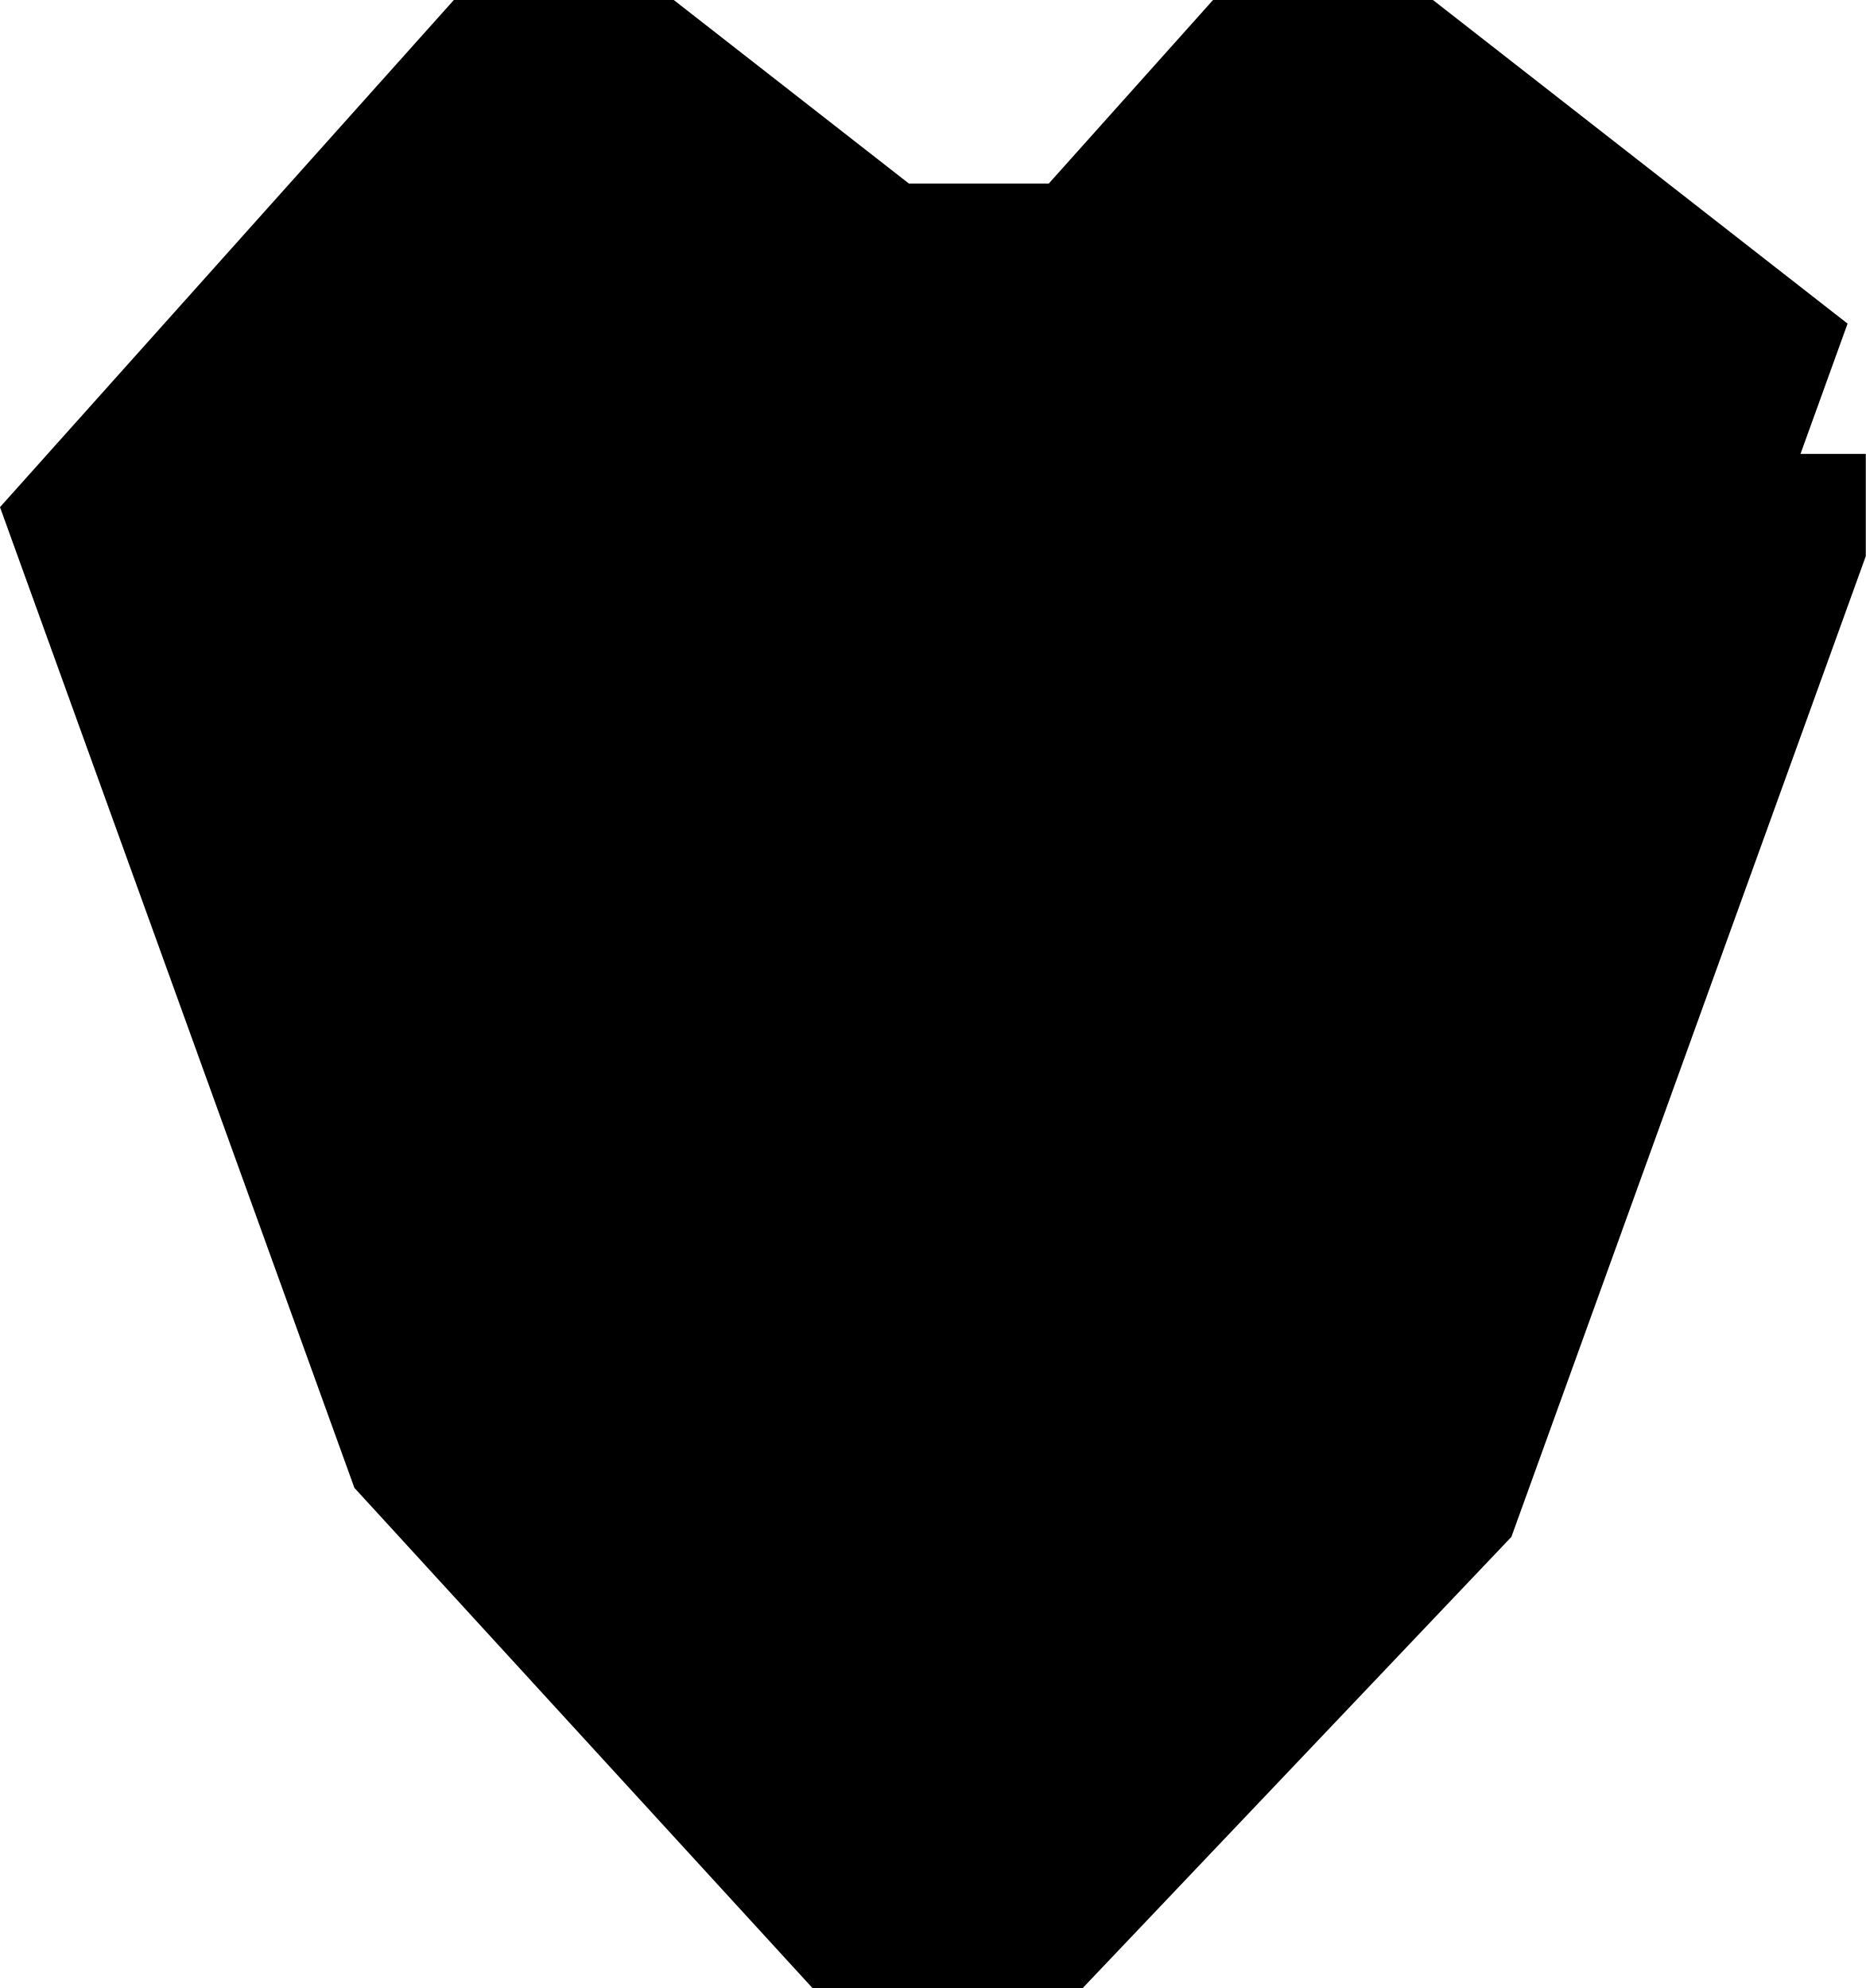
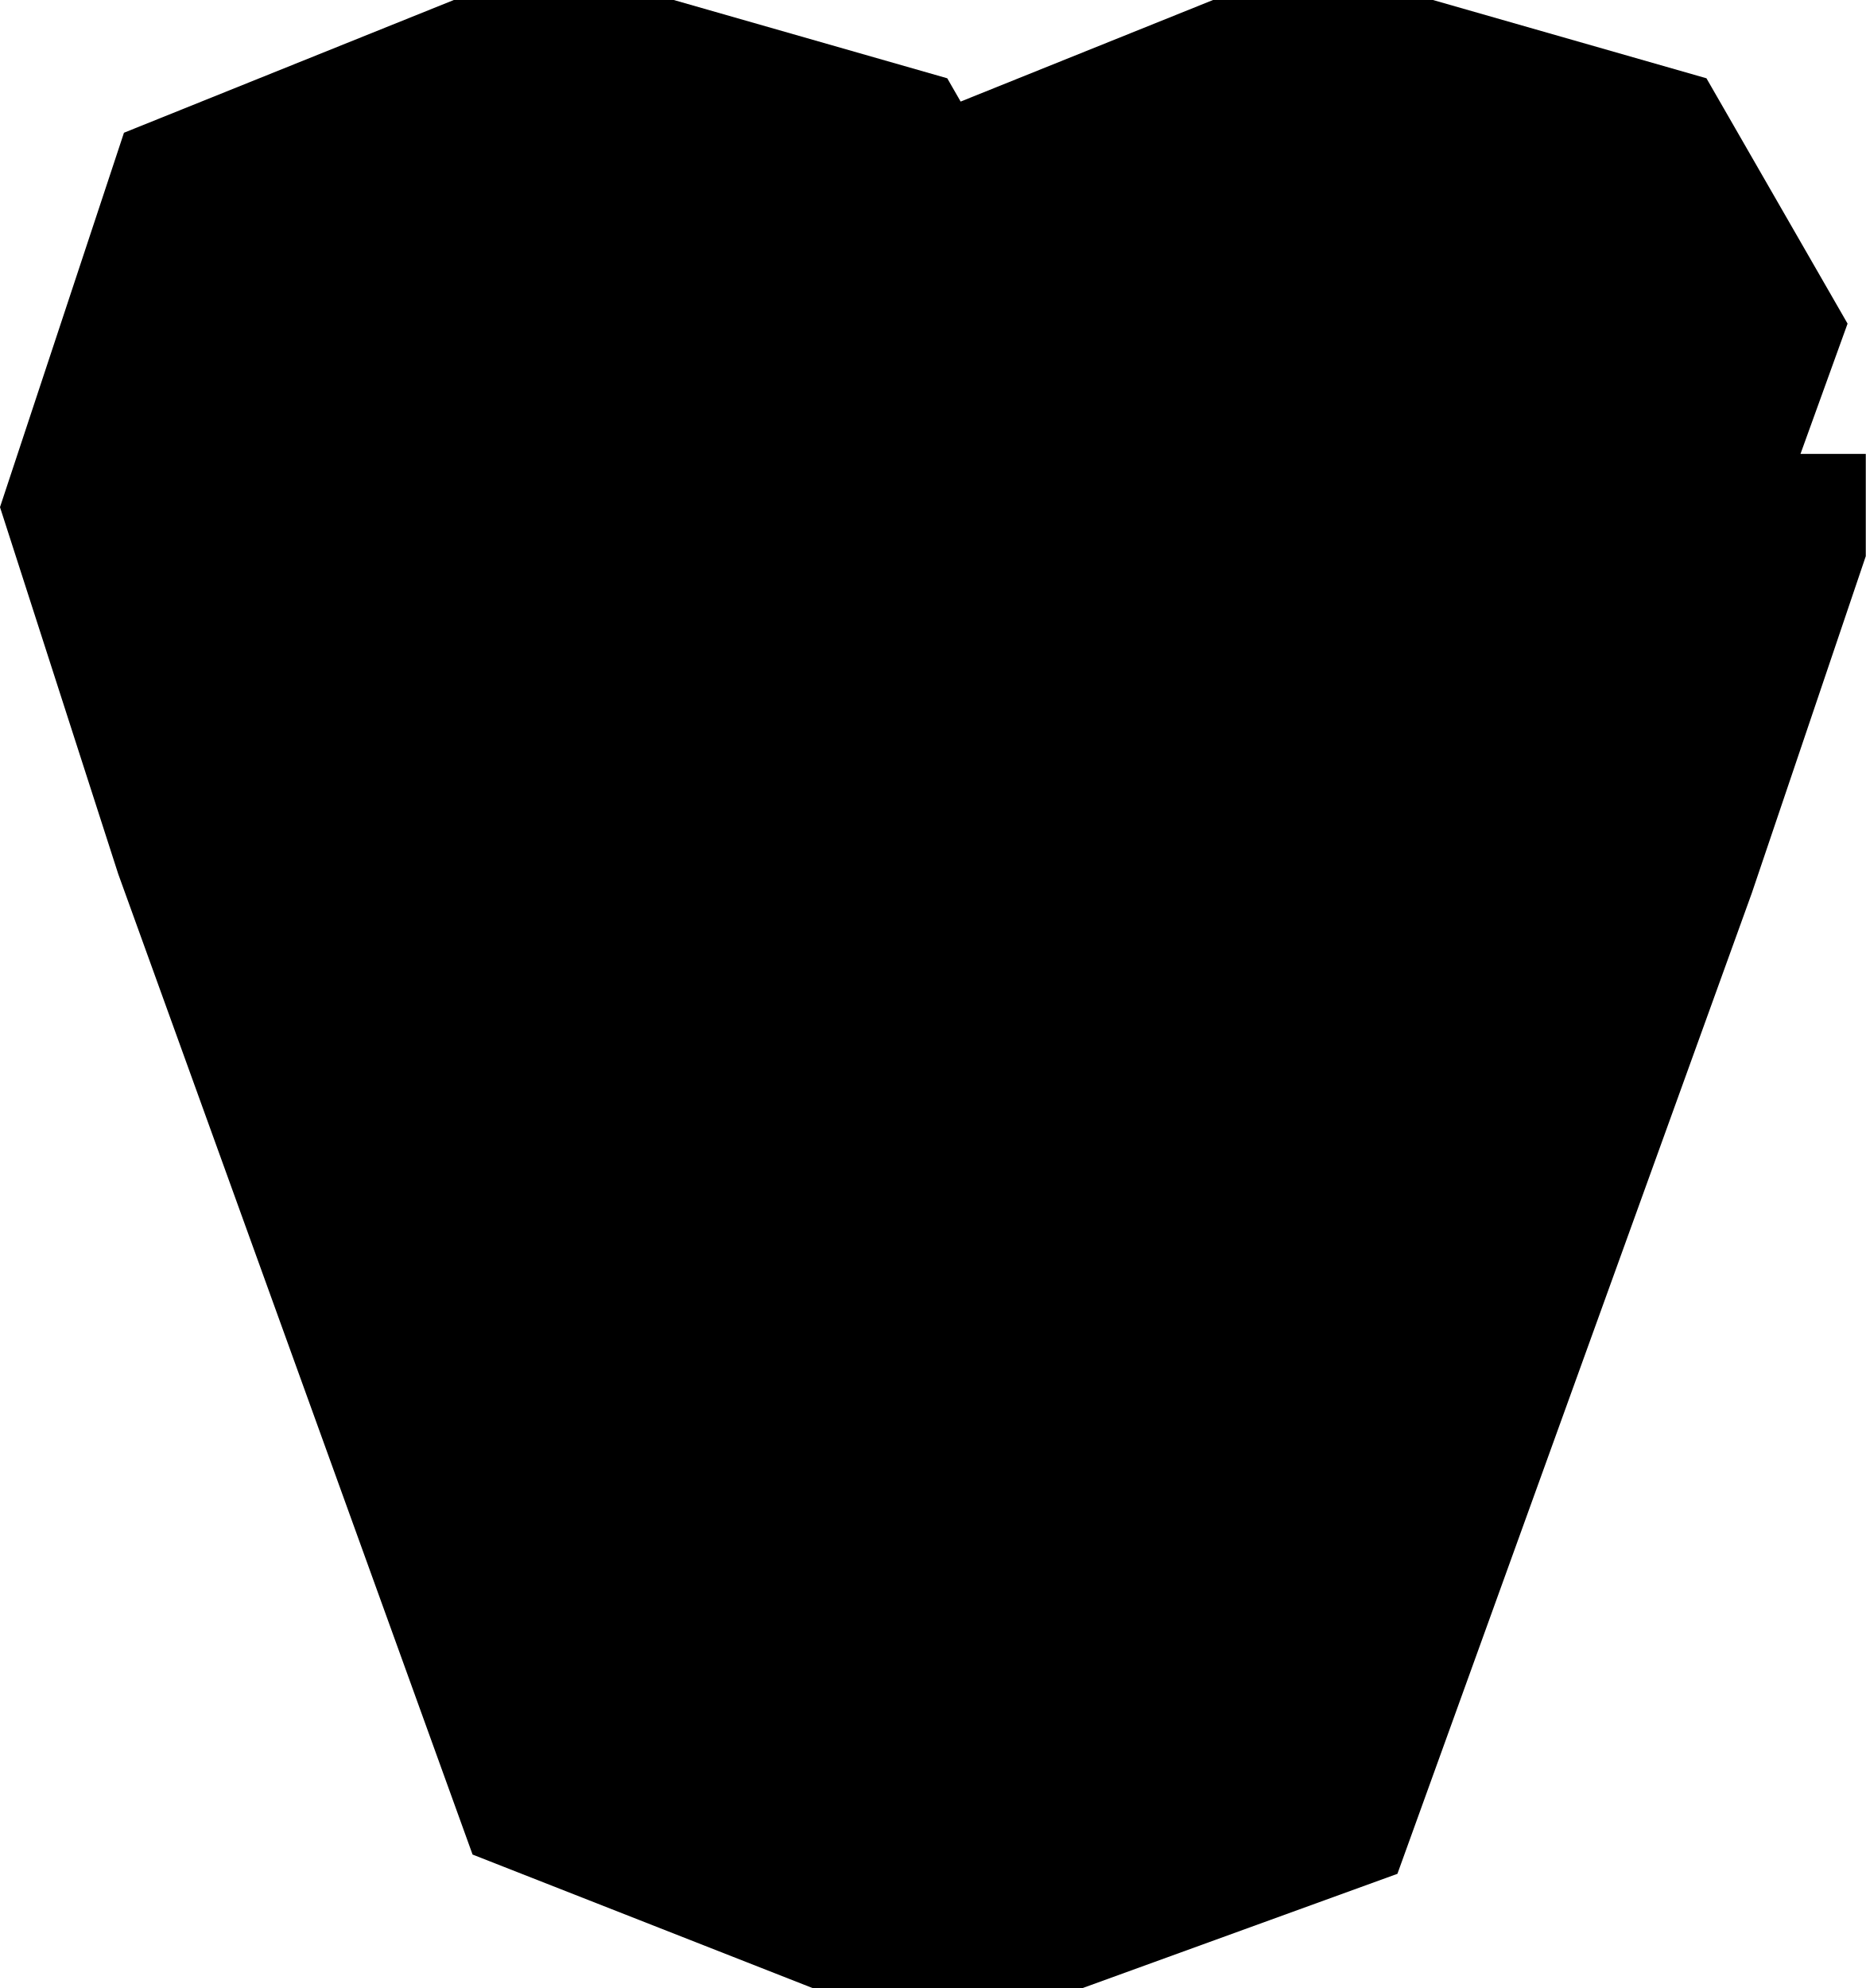
<svg xmlns="http://www.w3.org/2000/svg" viewBox="-190.688 -190.848 362.304 385.968">
-   <polygon points="-32.928,195.12 -121.872,98.016 -190.688,-92.384 -102.56,-190.848 -59.856,-190.848 -14.198,-155.216 12.972,-155.216 44.864,-190.848 87.568,-190.848 168.08,-128.016 158.937,-102.72 171.616,-102.72 171.616,-82.864 102.8,107.536 19.568,195.12" />
+   <polygon points="-32.928,195.12 -98.922,169.212 -167.738,-21.188 -190.688,-92.384 -166.616,-165.076 -102.56,-190.848 -59.856,-190.848 -6.748,-175.65 -4.147,-171.129 44.864,-190.848 87.568,-190.848 140.676,-175.65 168.08,-128.016 158.937,-102.72 171.616,-102.72 171.616,-82.864 149.482,-17.448 80.666,172.952 19.568,195.12" />
</svg>
